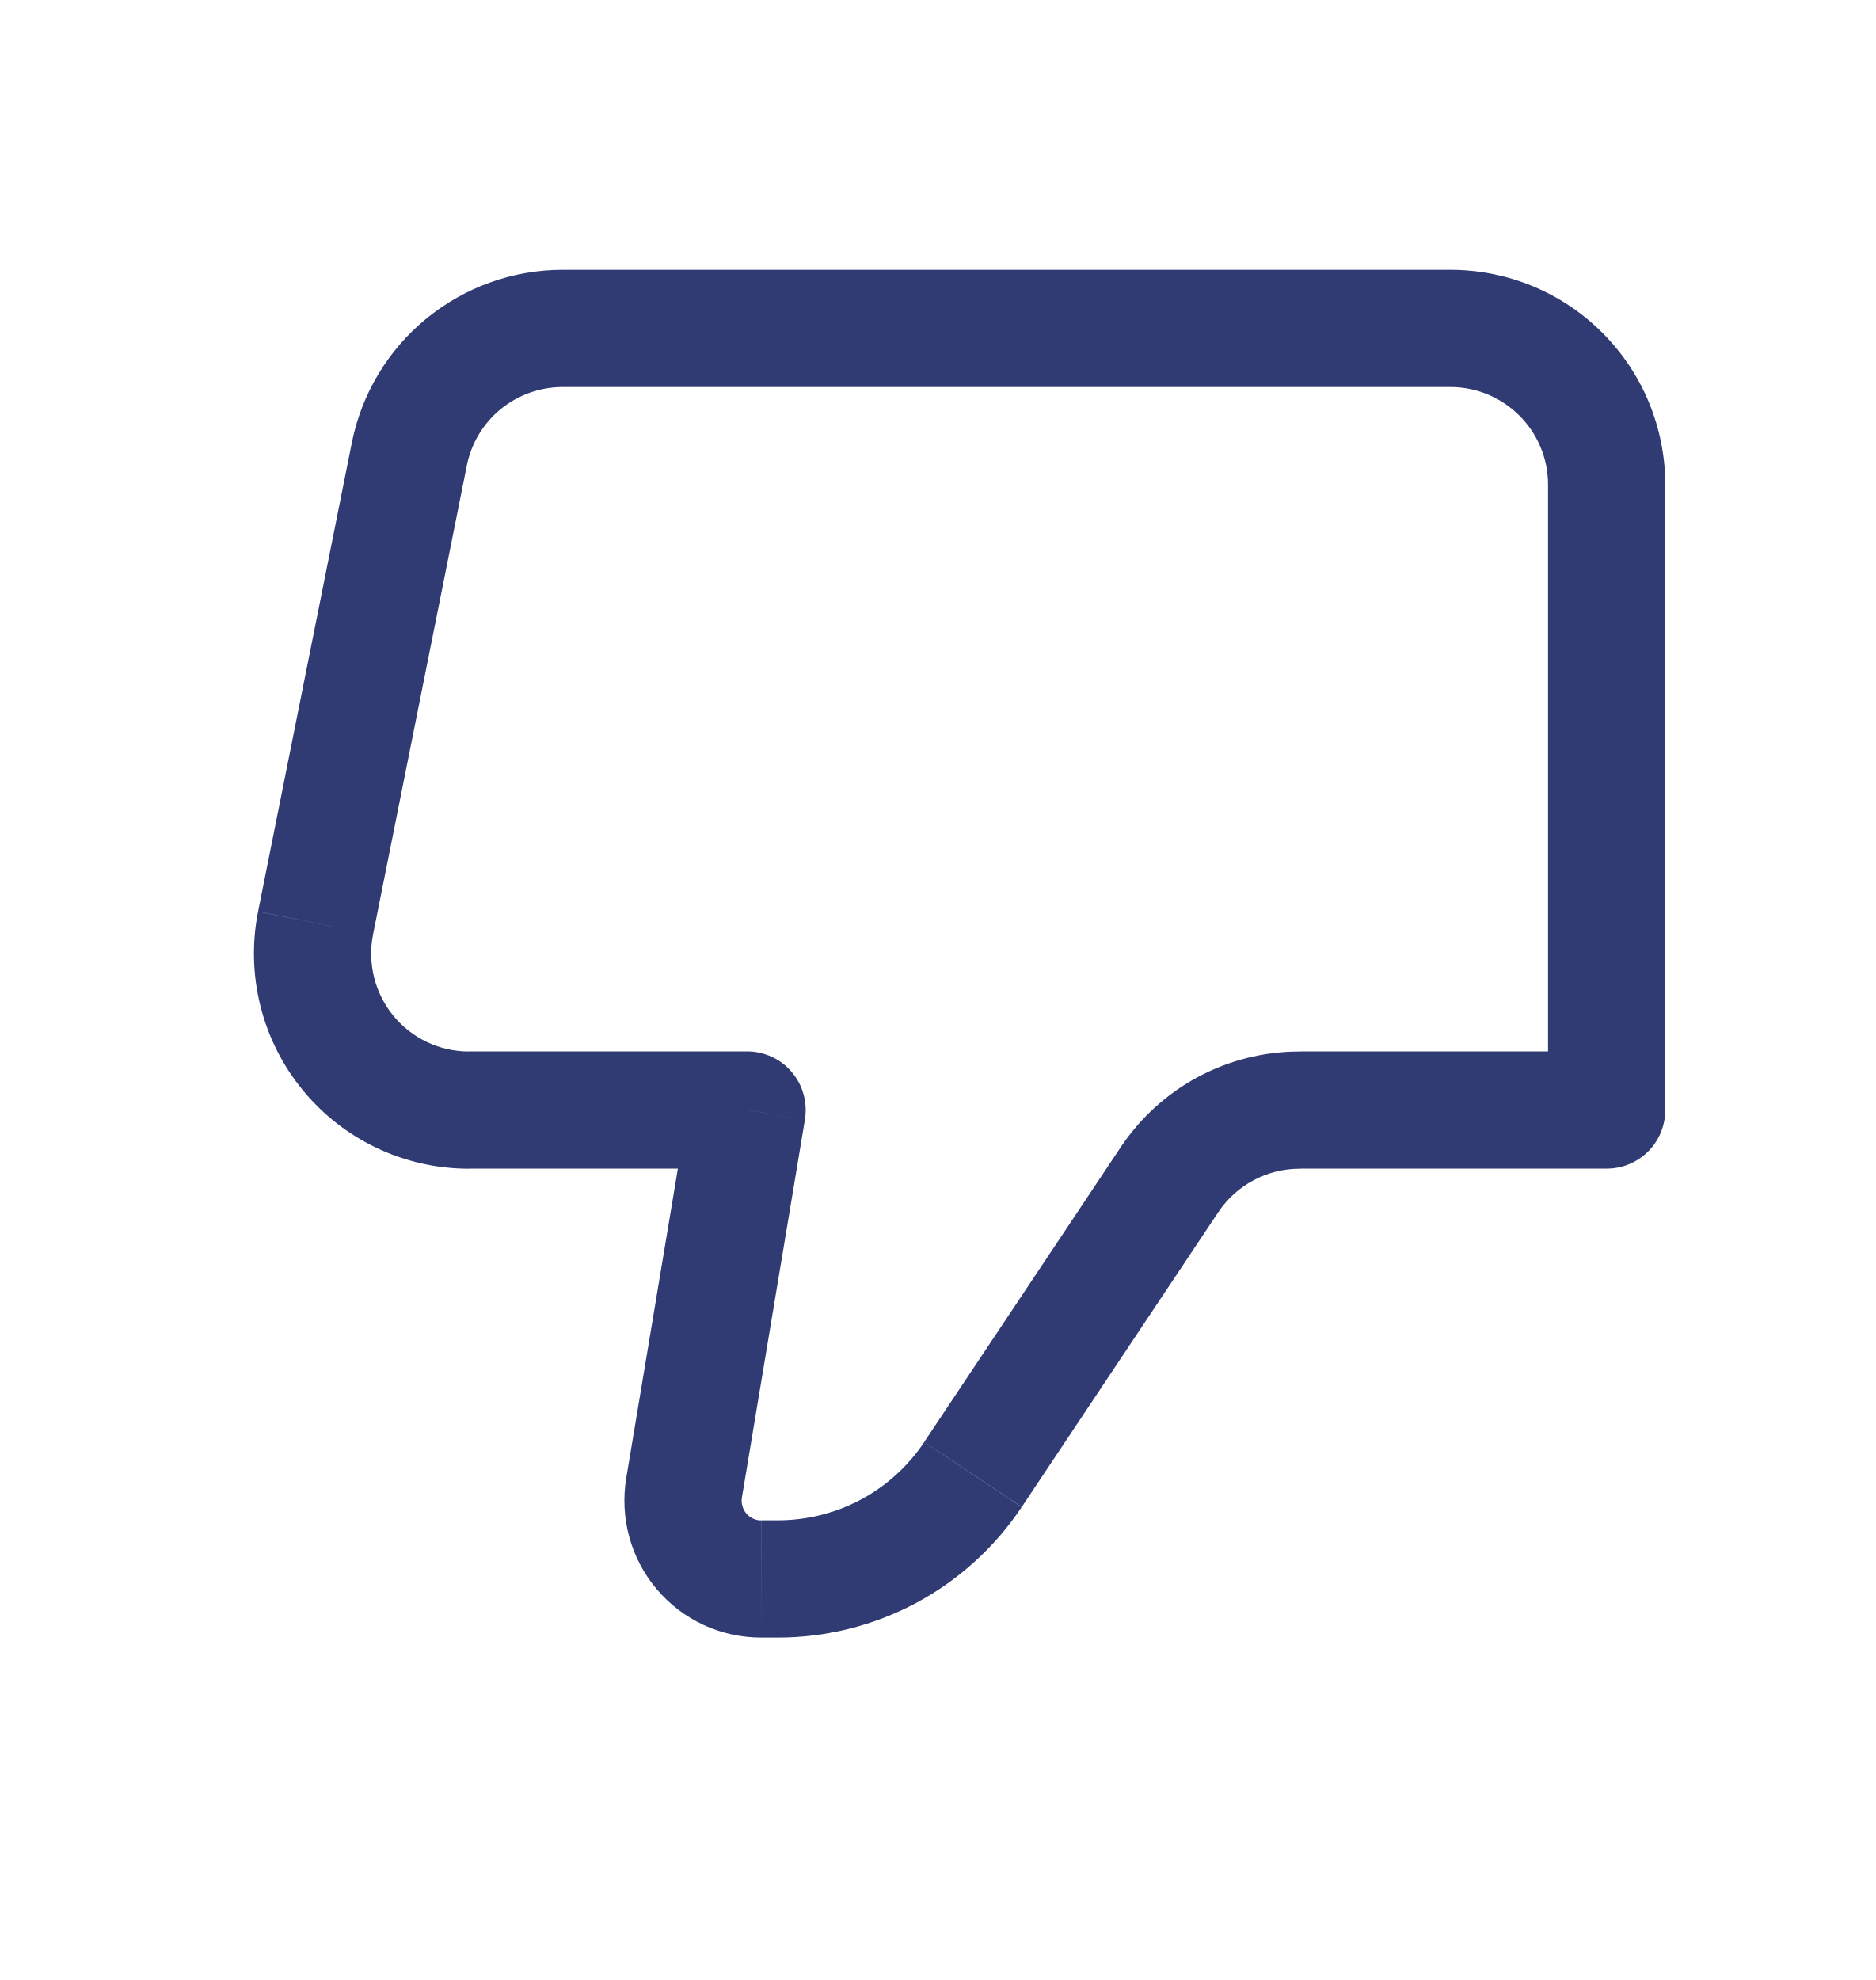
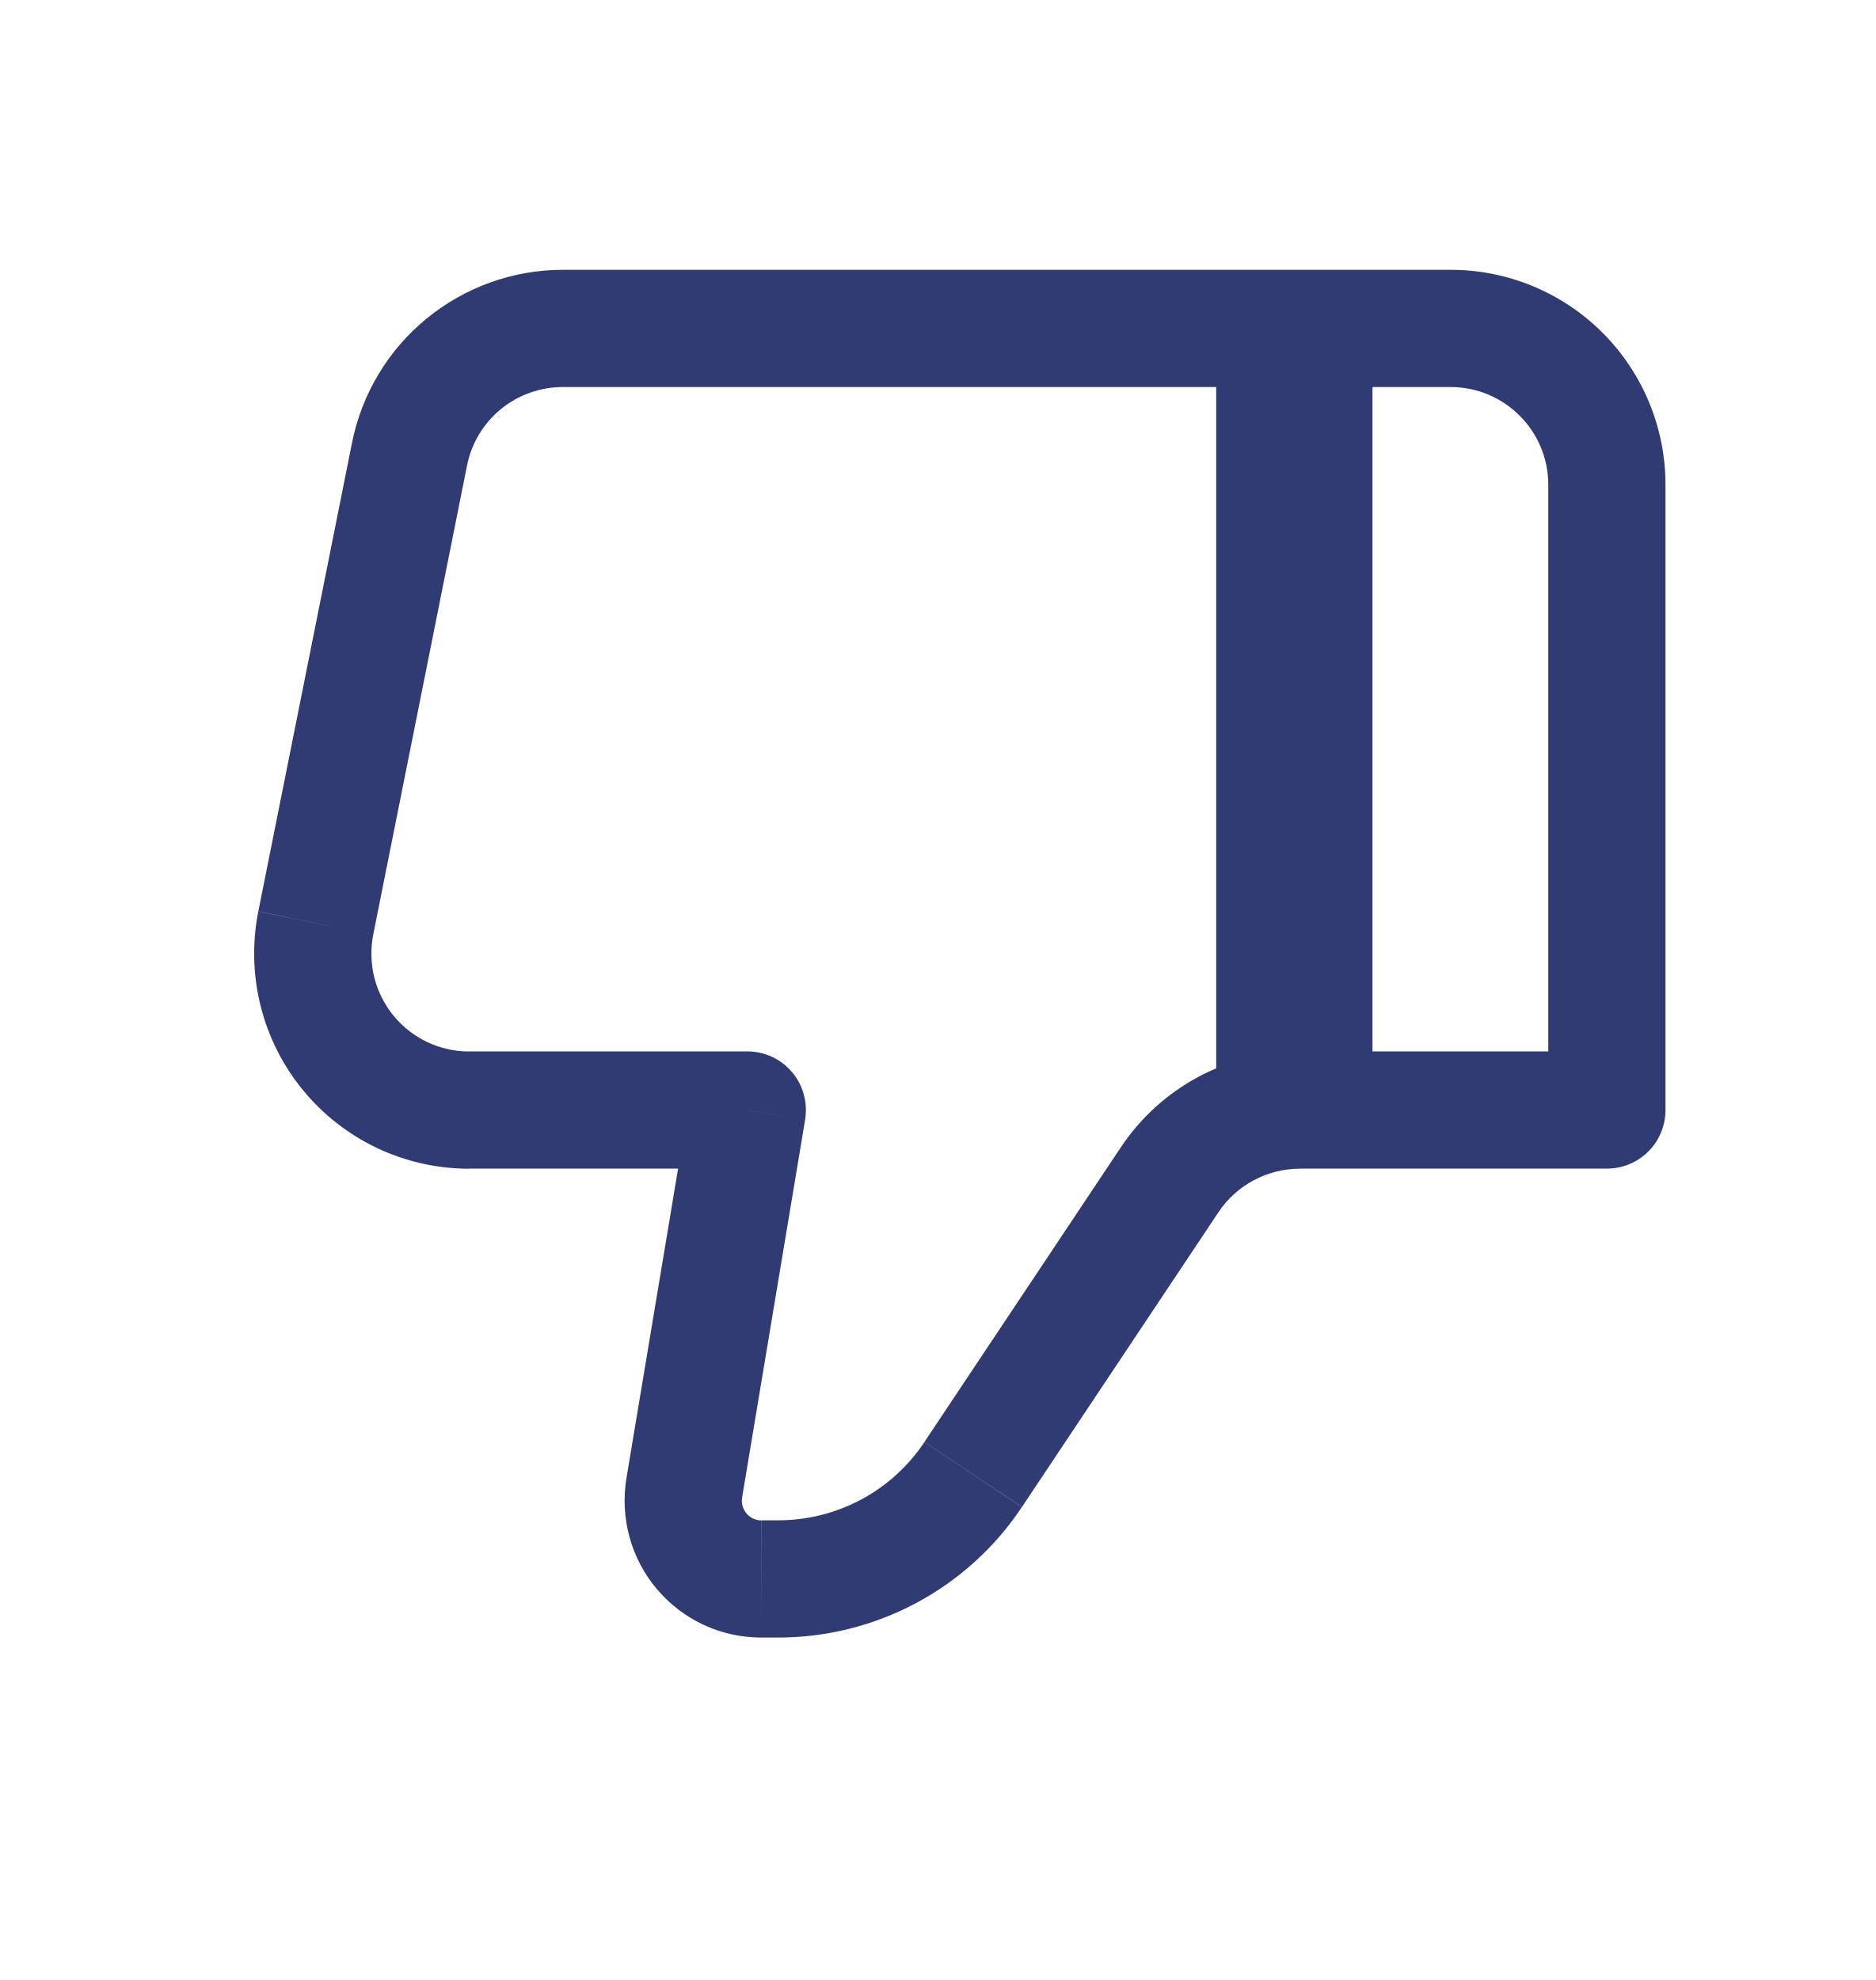
<svg xmlns="http://www.w3.org/2000/svg" width="18" height="19" viewBox="0 0 18 19" fill="none">
-   <path d="M7.17 10.651L7.725 10.744C7.738 10.663 7.734 10.581 7.712 10.502C7.691 10.423 7.652 10.35 7.599 10.288C7.546 10.225 7.481 10.175 7.406 10.141C7.332 10.107 7.252 10.089 7.17 10.089V10.651ZM15.42 10.651V11.214C15.569 11.214 15.712 11.155 15.818 11.049C15.923 10.944 15.982 10.801 15.982 10.651H15.42ZM13.92 2.589H5.4V3.714H13.92V2.589ZM4.5 11.214H7.17V10.089H4.5V11.214ZM6.615 10.559L6.01 14.185L7.12 14.371L7.725 10.744L6.615 10.559ZM7.305 15.714H7.465V14.589H7.306L7.305 15.714ZM9.806 14.461L11.692 11.632L10.756 11.008L8.87 13.837L9.806 14.461ZM12.472 11.214H15.42V10.089H12.472V11.214ZM15.982 10.651V4.651H14.857V10.651H15.982ZM3.377 4.246L2.477 8.746L3.58 8.968L4.48 4.468L3.377 4.246ZM11.692 11.632C11.778 11.503 11.894 11.399 12.03 11.326C12.166 11.253 12.318 11.215 12.472 11.215V10.09C11.782 10.09 11.139 10.434 10.756 11.008L11.692 11.632ZM6.01 14.185C5.979 14.373 5.989 14.567 6.04 14.751C6.09 14.934 6.18 15.105 6.303 15.25C6.427 15.396 6.58 15.513 6.753 15.593C6.926 15.673 7.114 15.714 7.305 15.714V14.59C7.278 14.59 7.251 14.584 7.226 14.572C7.202 14.561 7.18 14.544 7.162 14.523C7.145 14.502 7.132 14.478 7.125 14.452C7.117 14.426 7.116 14.397 7.12 14.371L6.01 14.185ZM4.5 10.09C4.361 10.09 4.224 10.059 4.099 10C3.973 9.94 3.863 9.854 3.775 9.747C3.687 9.639 3.624 9.514 3.59 9.379C3.557 9.245 3.553 9.104 3.58 8.968L2.477 8.747C2.417 9.046 2.425 9.356 2.499 9.652C2.573 9.948 2.711 10.224 2.905 10.46C3.098 10.696 3.342 10.886 3.618 11.017C3.893 11.147 4.195 11.215 4.5 11.215V10.09ZM5.4 2.589C4.923 2.589 4.461 2.755 4.092 3.057C3.723 3.359 3.471 3.779 3.377 4.246L4.48 4.468C4.522 4.255 4.637 4.064 4.805 3.926C4.973 3.789 5.183 3.714 5.4 3.714V2.589ZM7.465 15.714C7.928 15.714 8.384 15.6 8.792 15.382C9.201 15.163 9.549 14.847 9.805 14.462L8.87 13.838C8.716 14.069 8.507 14.259 8.262 14.39C8.017 14.521 7.743 14.589 7.465 14.589V15.714ZM13.92 3.714C14.437 3.714 14.857 4.134 14.857 4.651H15.982C15.982 4.104 15.765 3.58 15.378 3.193C14.992 2.806 14.467 2.589 13.92 2.589V3.714Z" fill="#303B74" />
+   <path d="M7.172 10.651L7.727 10.744C7.74 10.663 7.736 10.581 7.714 10.502C7.693 10.423 7.654 10.35 7.601 10.288C7.548 10.225 7.483 10.175 7.408 10.141C7.334 10.107 7.254 10.089 7.172 10.089V10.651ZM15.422 10.651V11.214C15.571 11.214 15.714 11.155 15.82 11.049C15.925 10.944 15.984 10.801 15.984 10.651H15.422ZM13.922 2.589H5.402V3.714H13.922V2.589ZM4.502 11.214H7.172V10.089H4.502V11.214ZM6.617 10.559L6.012 14.185L7.122 14.371L7.727 10.744L6.617 10.559ZM7.307 15.714H7.467V14.589H7.308L7.307 15.714ZM9.808 14.461L11.694 11.632L10.758 11.008L8.872 13.837L9.808 14.461ZM12.474 11.214H15.422V10.089H12.474V11.214ZM15.984 10.651V4.651H14.859V10.651H15.984ZM3.379 4.246L2.479 8.746L3.582 8.968L4.482 4.468L3.379 4.246ZM11.694 11.632C11.78 11.503 11.896 11.399 12.032 11.326C12.168 11.253 12.32 11.215 12.474 11.215V10.09C11.784 10.09 11.141 10.434 10.758 11.008L11.694 11.632ZM6.012 14.185C5.981 14.373 5.991 14.567 6.042 14.751C6.092 14.934 6.182 15.105 6.305 15.25C6.429 15.396 6.582 15.513 6.755 15.593C6.928 15.673 7.116 15.714 7.307 15.714V14.59C7.28 14.59 7.253 14.584 7.228 14.572C7.204 14.561 7.182 14.544 7.164 14.523C7.147 14.502 7.134 14.478 7.127 14.452C7.119 14.426 7.118 14.397 7.122 14.371L6.012 14.185ZM4.502 10.09C4.363 10.09 4.226 10.059 4.101 10C3.975 9.94 3.865 9.854 3.777 9.747C3.689 9.639 3.626 9.514 3.592 9.379C3.559 9.245 3.555 9.104 3.582 8.968L2.479 8.747C2.419 9.046 2.427 9.356 2.501 9.652C2.575 9.948 2.713 10.224 2.907 10.46C3.1 10.696 3.344 10.886 3.62 11.017C3.895 11.147 4.197 11.215 4.502 11.215V10.09ZM5.402 2.589C4.925 2.589 4.463 2.755 4.094 3.057C3.725 3.359 3.473 3.779 3.379 4.246L4.482 4.468C4.524 4.255 4.639 4.064 4.807 3.926C4.975 3.789 5.185 3.714 5.402 3.714V2.589ZM7.467 15.714C7.93 15.714 8.386 15.6 8.794 15.382C9.203 15.163 9.551 14.847 9.807 14.462L8.872 13.838C8.718 14.069 8.509 14.259 8.264 14.39C8.019 14.521 7.745 14.589 7.467 14.589V15.714ZM13.922 3.714C14.439 3.714 14.859 4.134 14.859 4.651H15.984C15.984 4.104 15.767 3.58 15.38 3.193C14.993 2.806 14.469 2.589 13.922 2.589V3.714Z" fill="#303B74" />
+   <path d="M12.422 10.651V3.151" stroke="#303B74" stroke-width="1.5" />
</svg>
